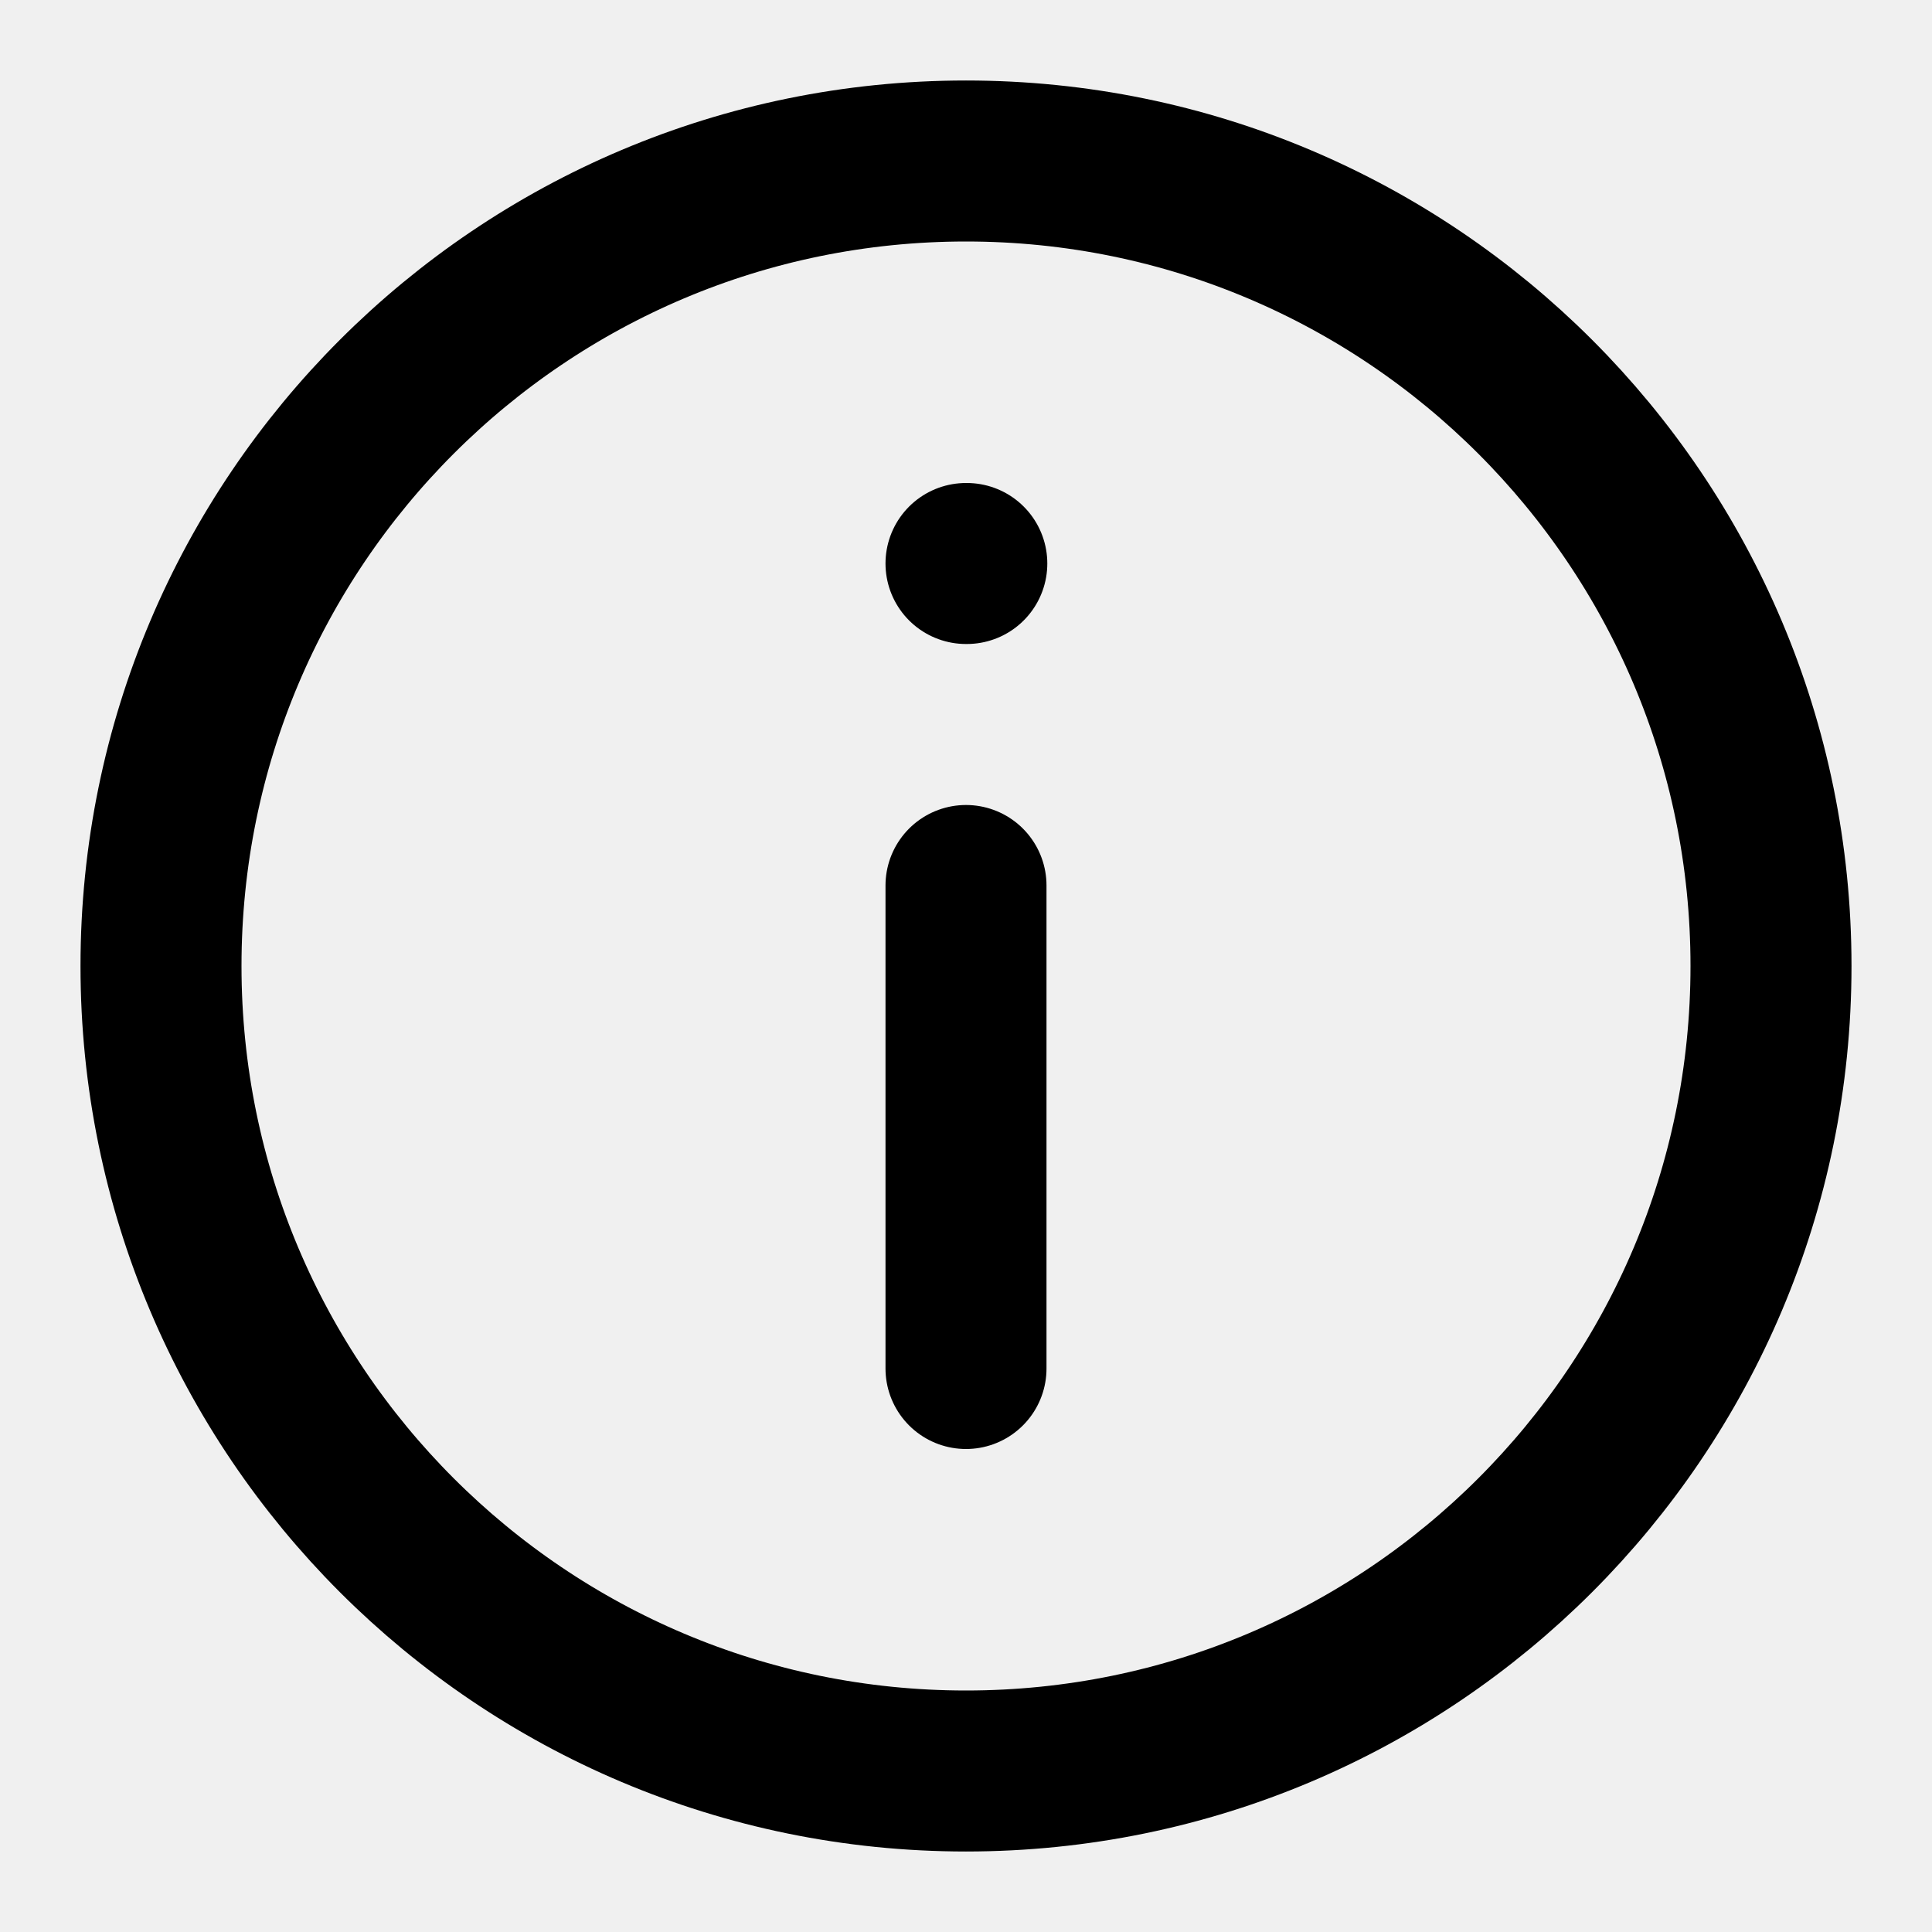
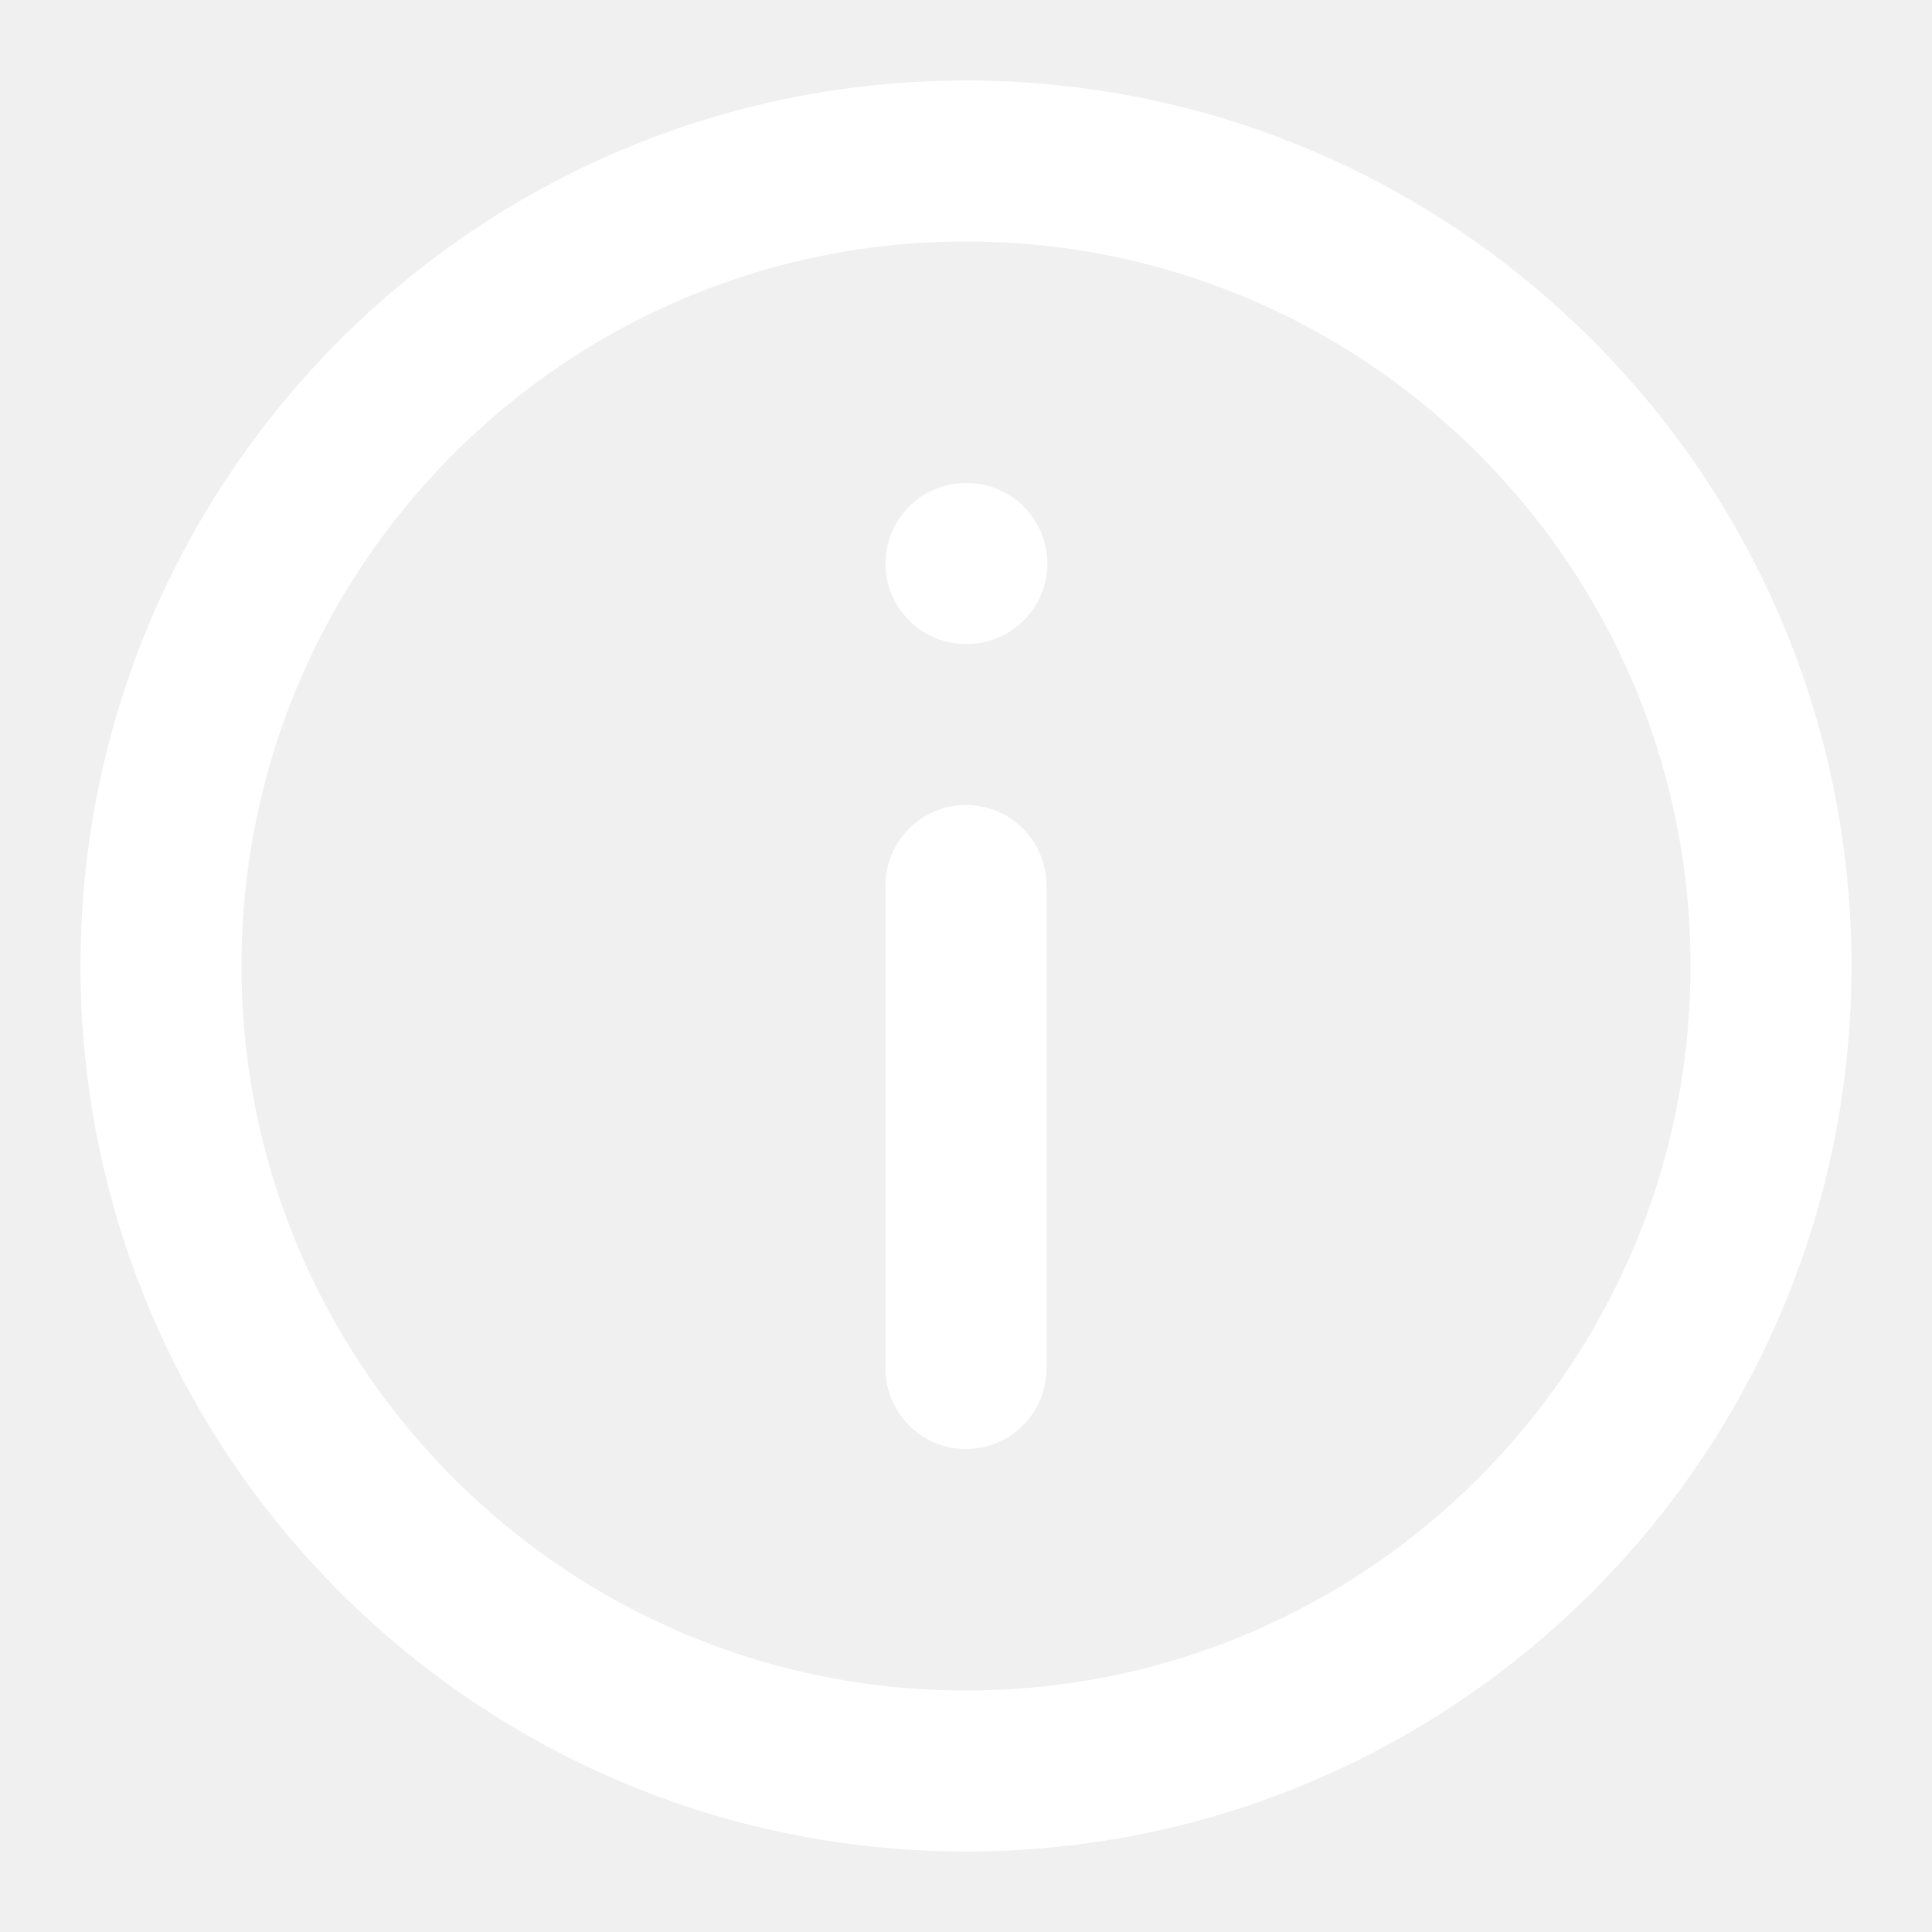
<svg xmlns="http://www.w3.org/2000/svg" width="800px" height="800px" viewBox="0 0 24 24" fill="none">
-   <path d="M12 17V11" stroke="#000000" stroke-width="2" stroke-linecap="round" stroke-linejoin="round" />
-   <path d="M12 7L12.01 7" stroke="#000000" stroke-width="2" stroke-linecap="round" stroke-linejoin="round" />
-   <circle cx="12" cy="12" r="10" stroke="#000000" stroke-width="2" />
+   <path d="M12 17V11" stroke="#FFFFFF" stroke-width="2" stroke-linecap="round" stroke-linejoin="round" />
+   <path d="M12 7L12.01 7" stroke="#FFFFFF" stroke-width="2" stroke-linecap="round" stroke-linejoin="round" />
+   <circle cx="12" cy="12" r="10" stroke="#FFFFFF" stroke-width="2" />
</svg>
